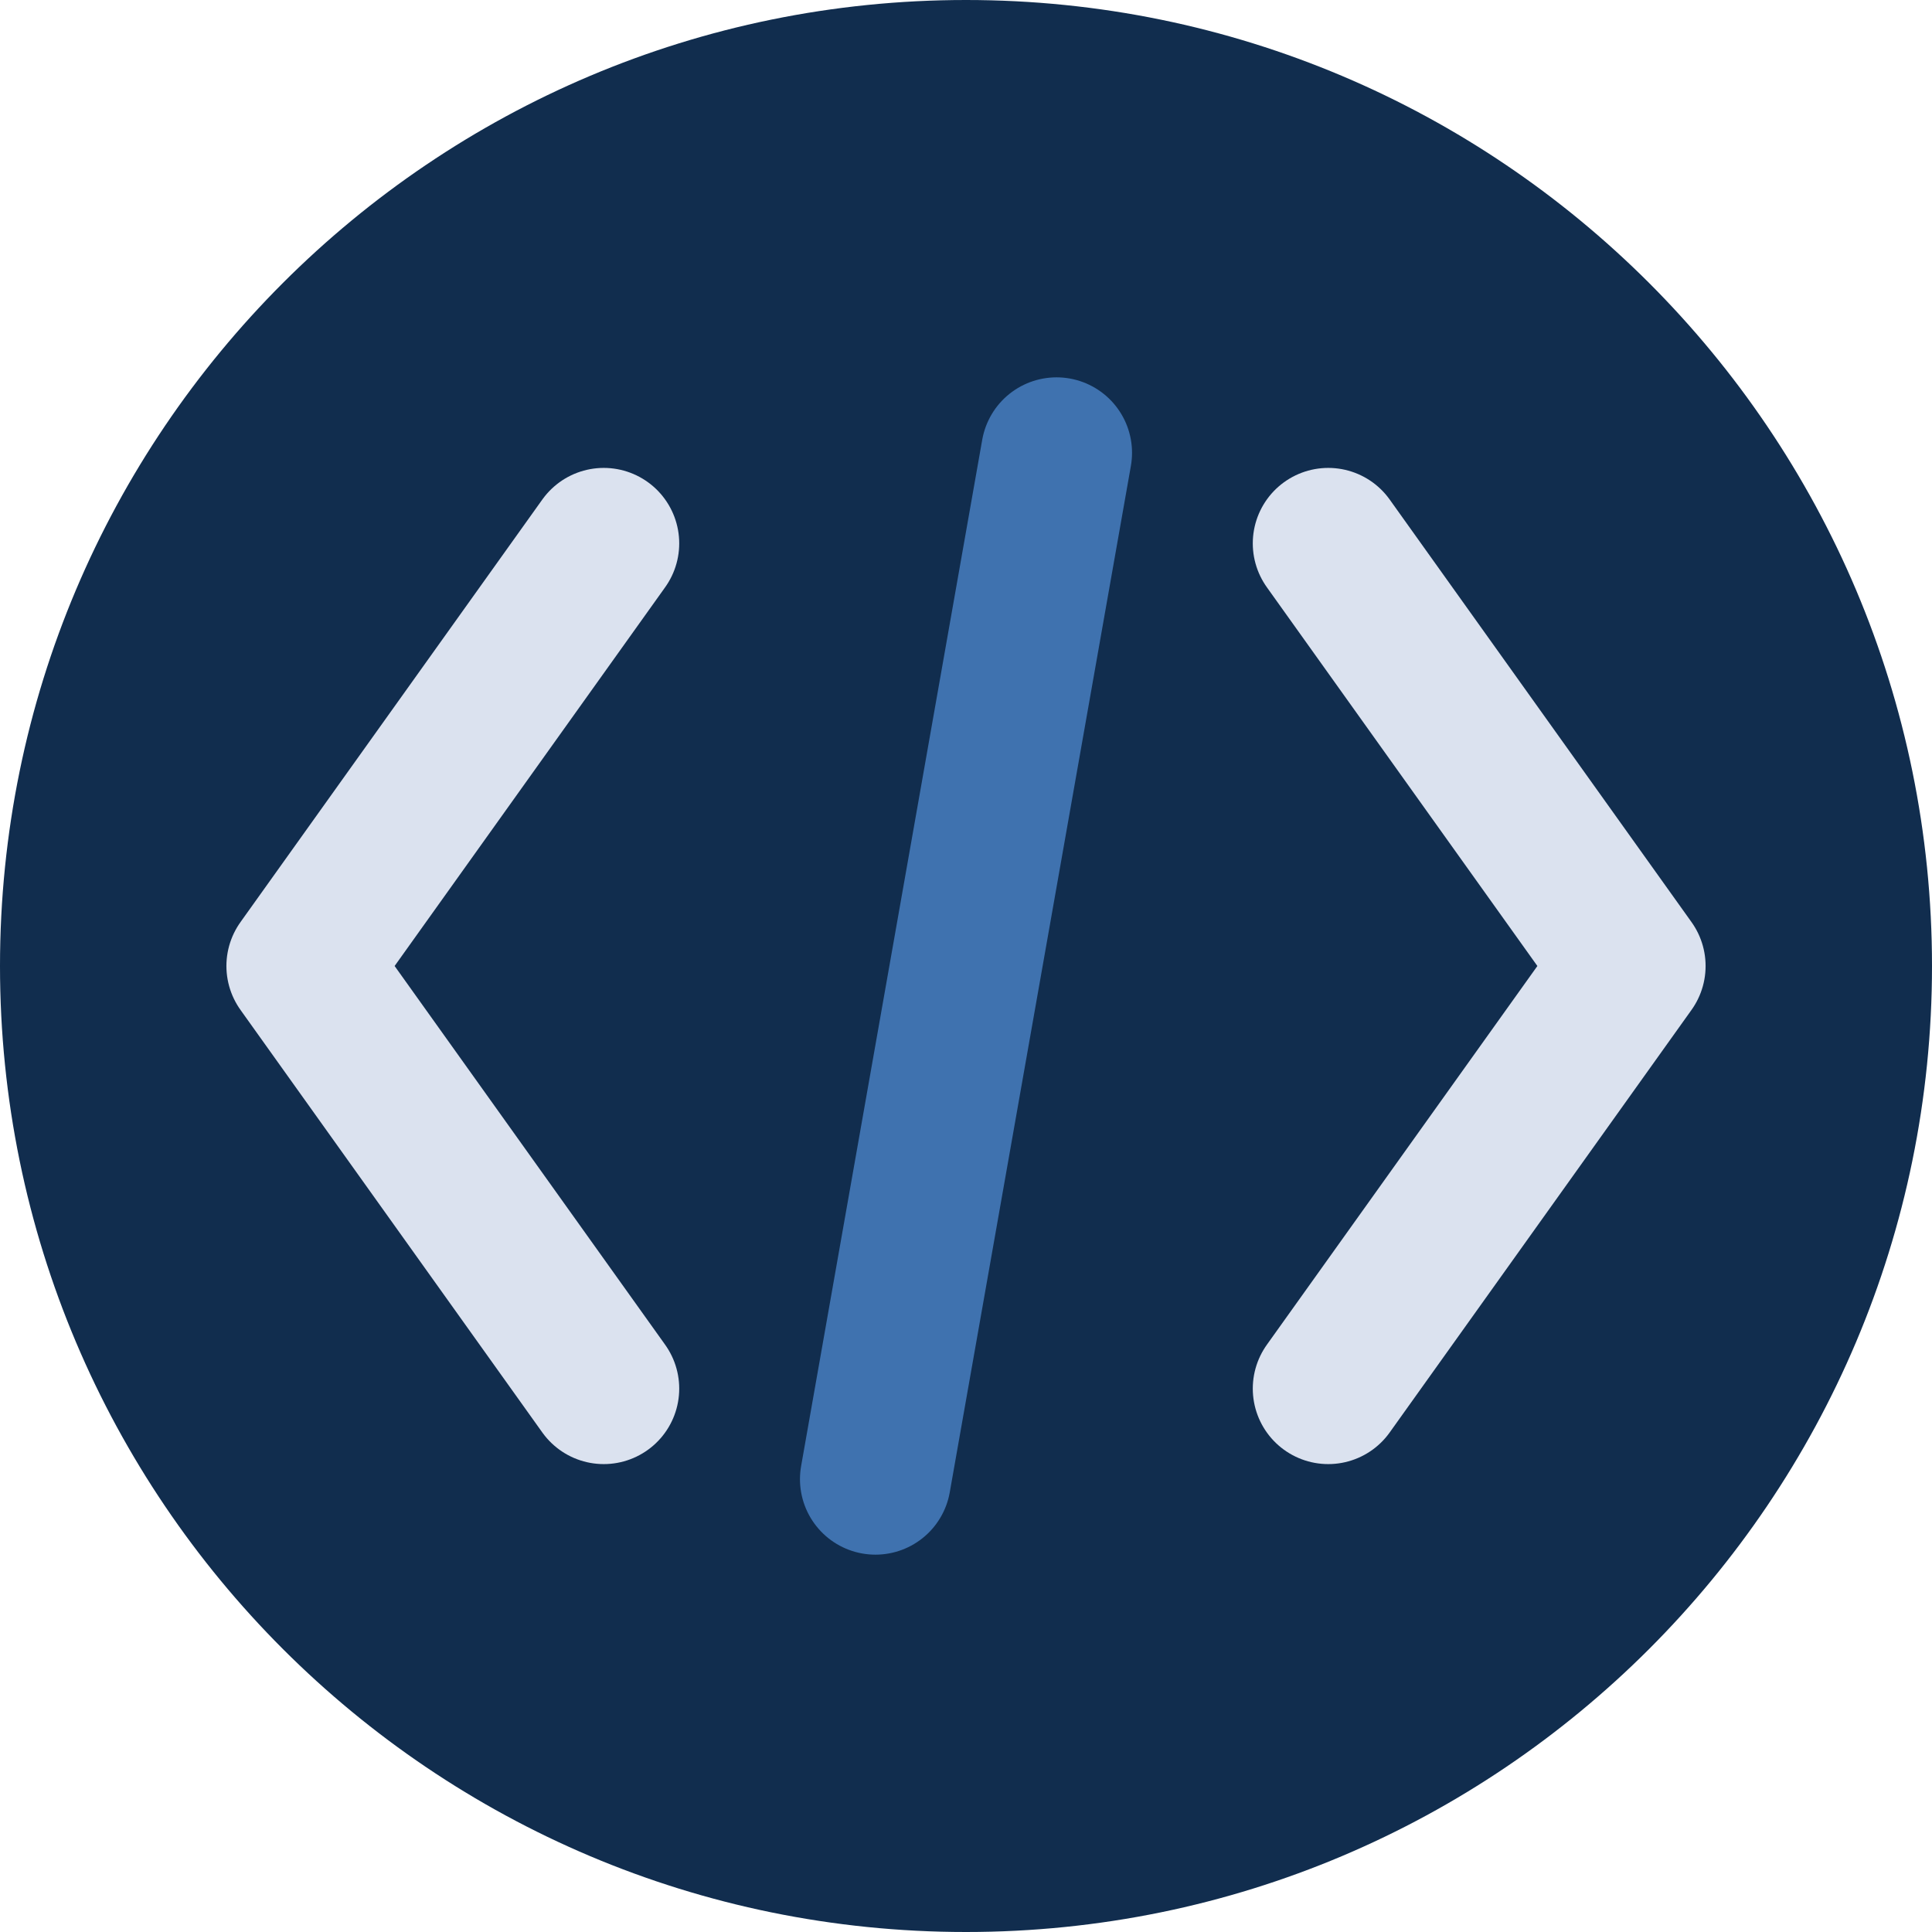
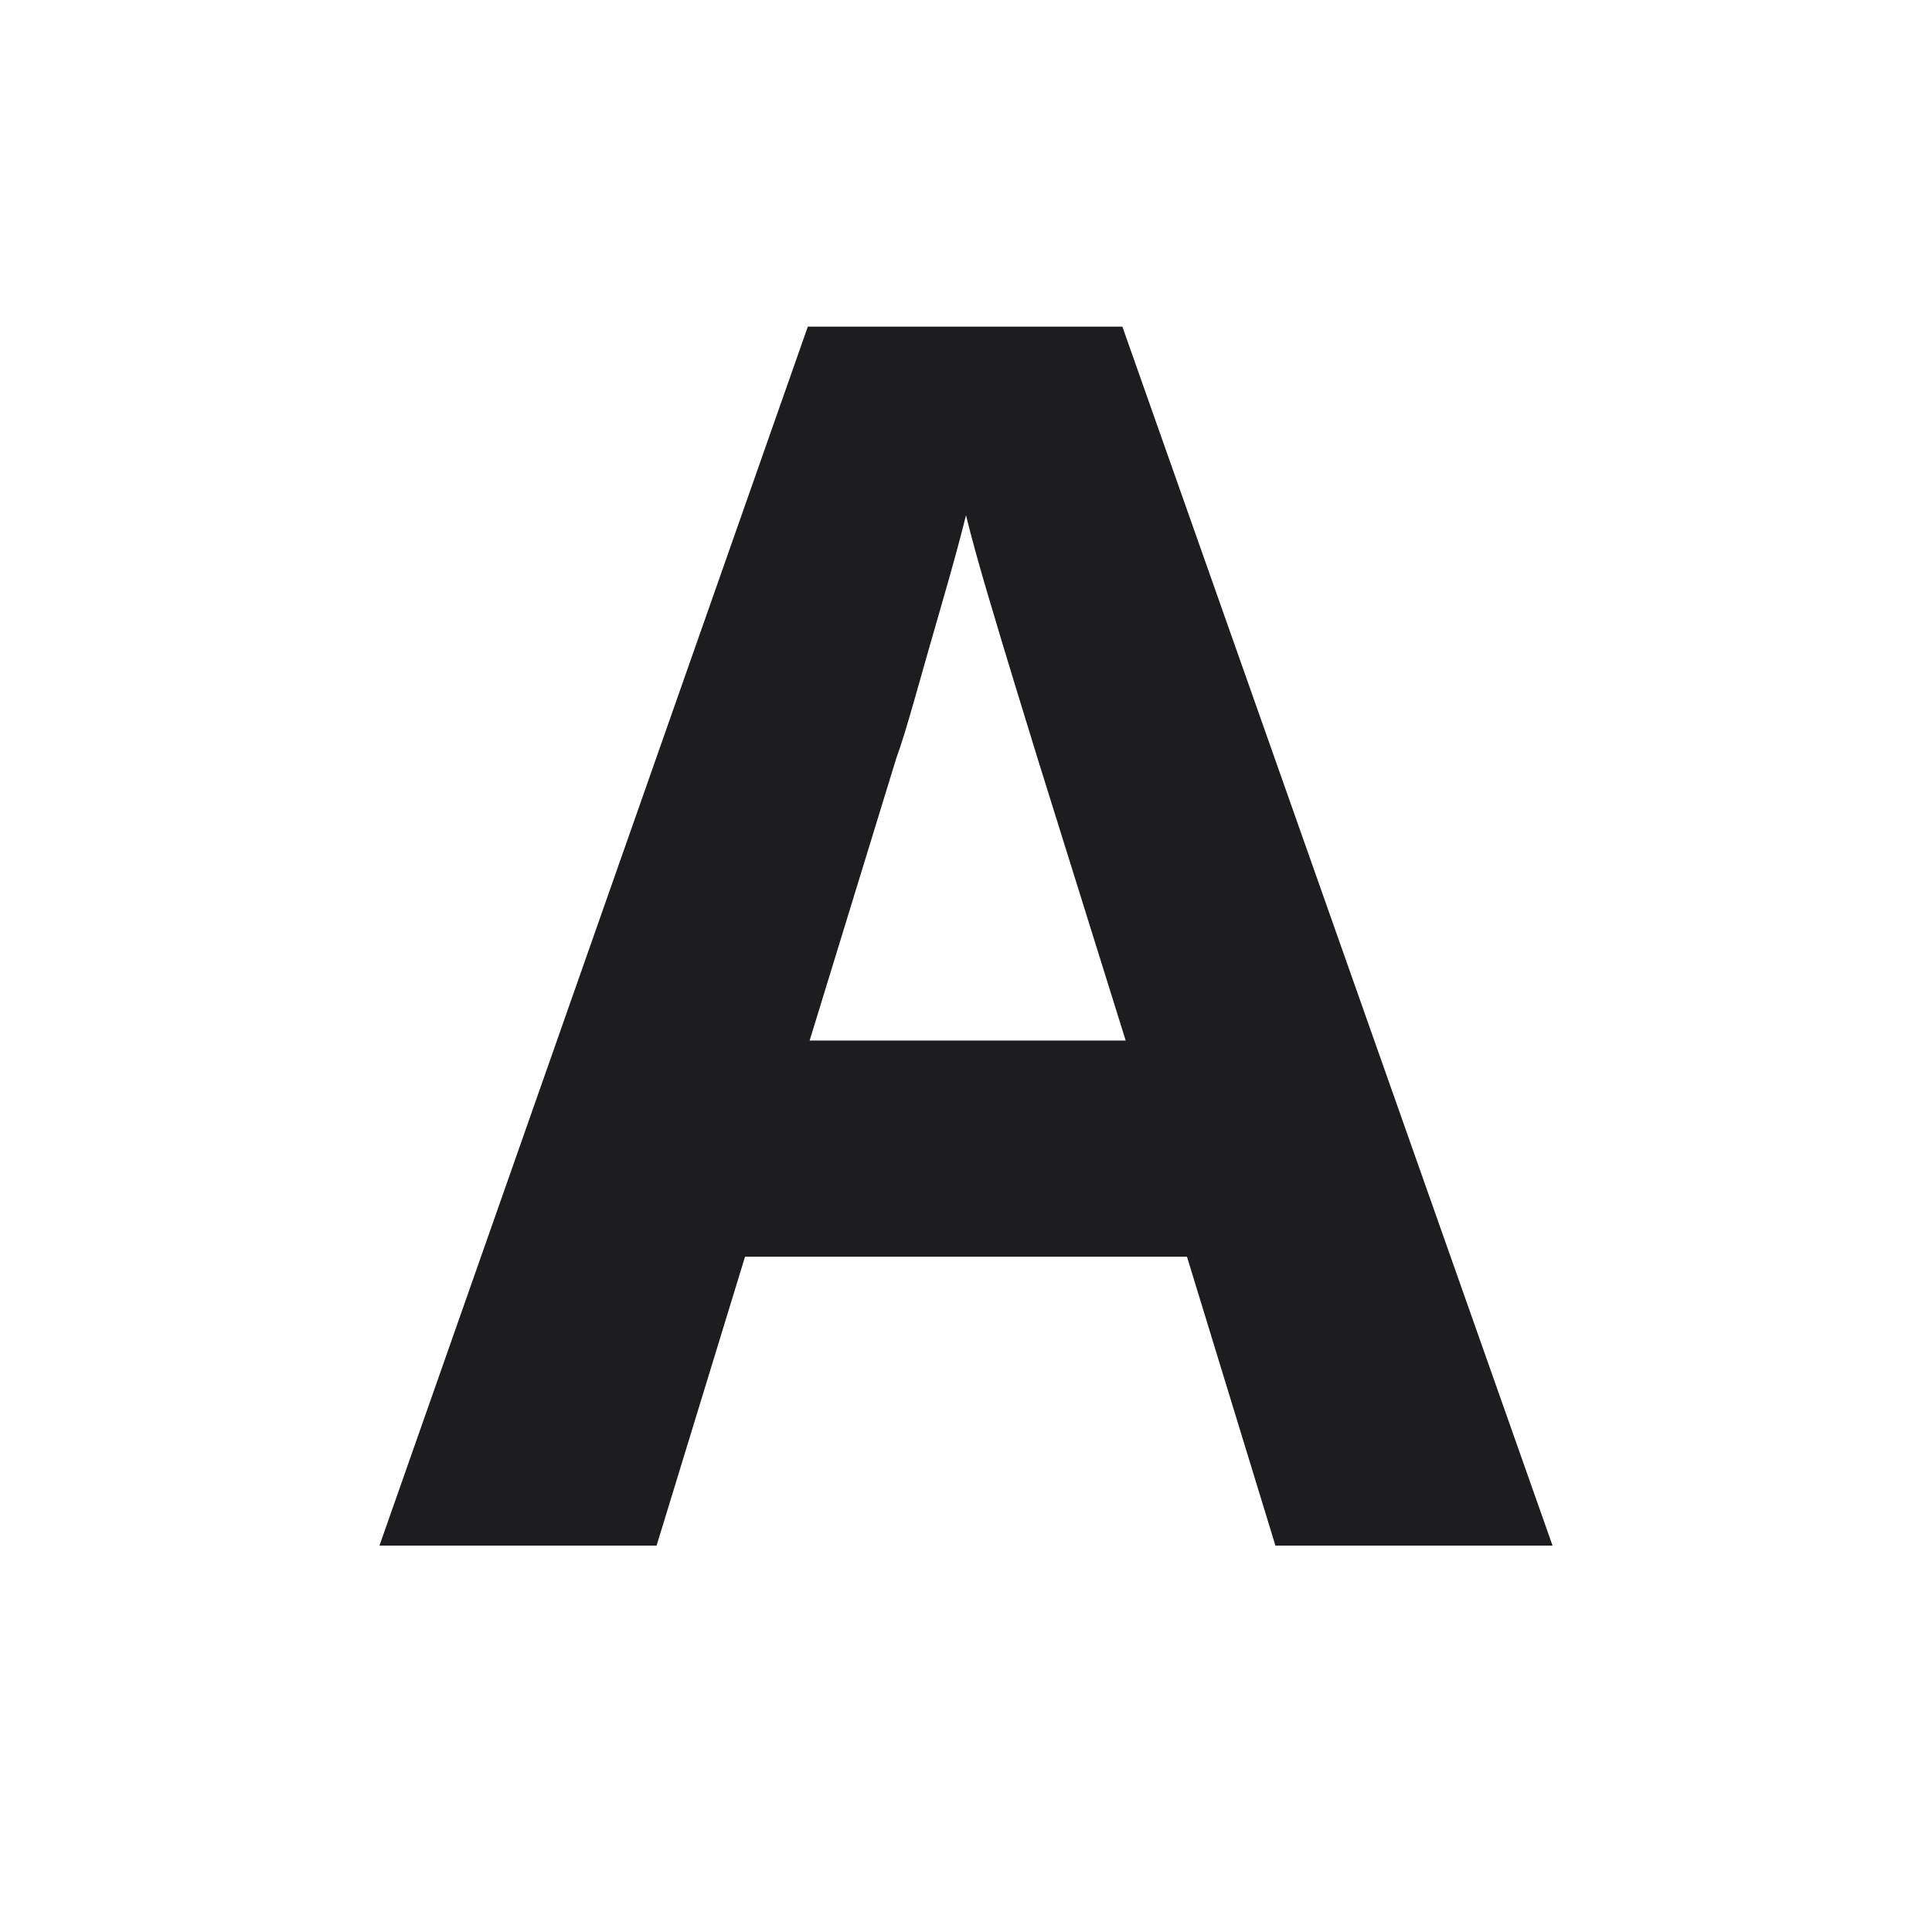
- <svg xmlns="http://www.w3.org/2000/svg" viewBox="0 0 512 512" width="512" height="512">
-   <circle cx="256" cy="256" r="256" fill="#112D4E" />
-   <path d="M160 144 L80 256 L160 368" stroke="#DBE2EF" stroke-width="40" fill="none" stroke-linecap="round" stroke-linejoin="round" />
-   <path d="M352 144 L432 256 L352 368" stroke="#DBE2EF" stroke-width="40" fill="none" stroke-linecap="round" stroke-linejoin="round" />
-   <path d="M280 120 L232 392" stroke="#3F72AF" stroke-width="40" fill="none" stroke-linecap="round" />
+ <svg xmlns="http://www.w3.org/2000/svg" viewBox="0 0 100 100" fill="none">
+   <style>
+     text { fill: #1D1D1F }
+     @media (prefers-color-scheme: dark) {
+       text { fill: #F5F5F7 }
+     }
+   </style>
+   <text x="50" y="80" text-anchor="middle" font-family="'Montserrat', 'Futura', 'Century Gothic', sans-serif" font-weight="600" font-size="88">A</text>
</svg>
